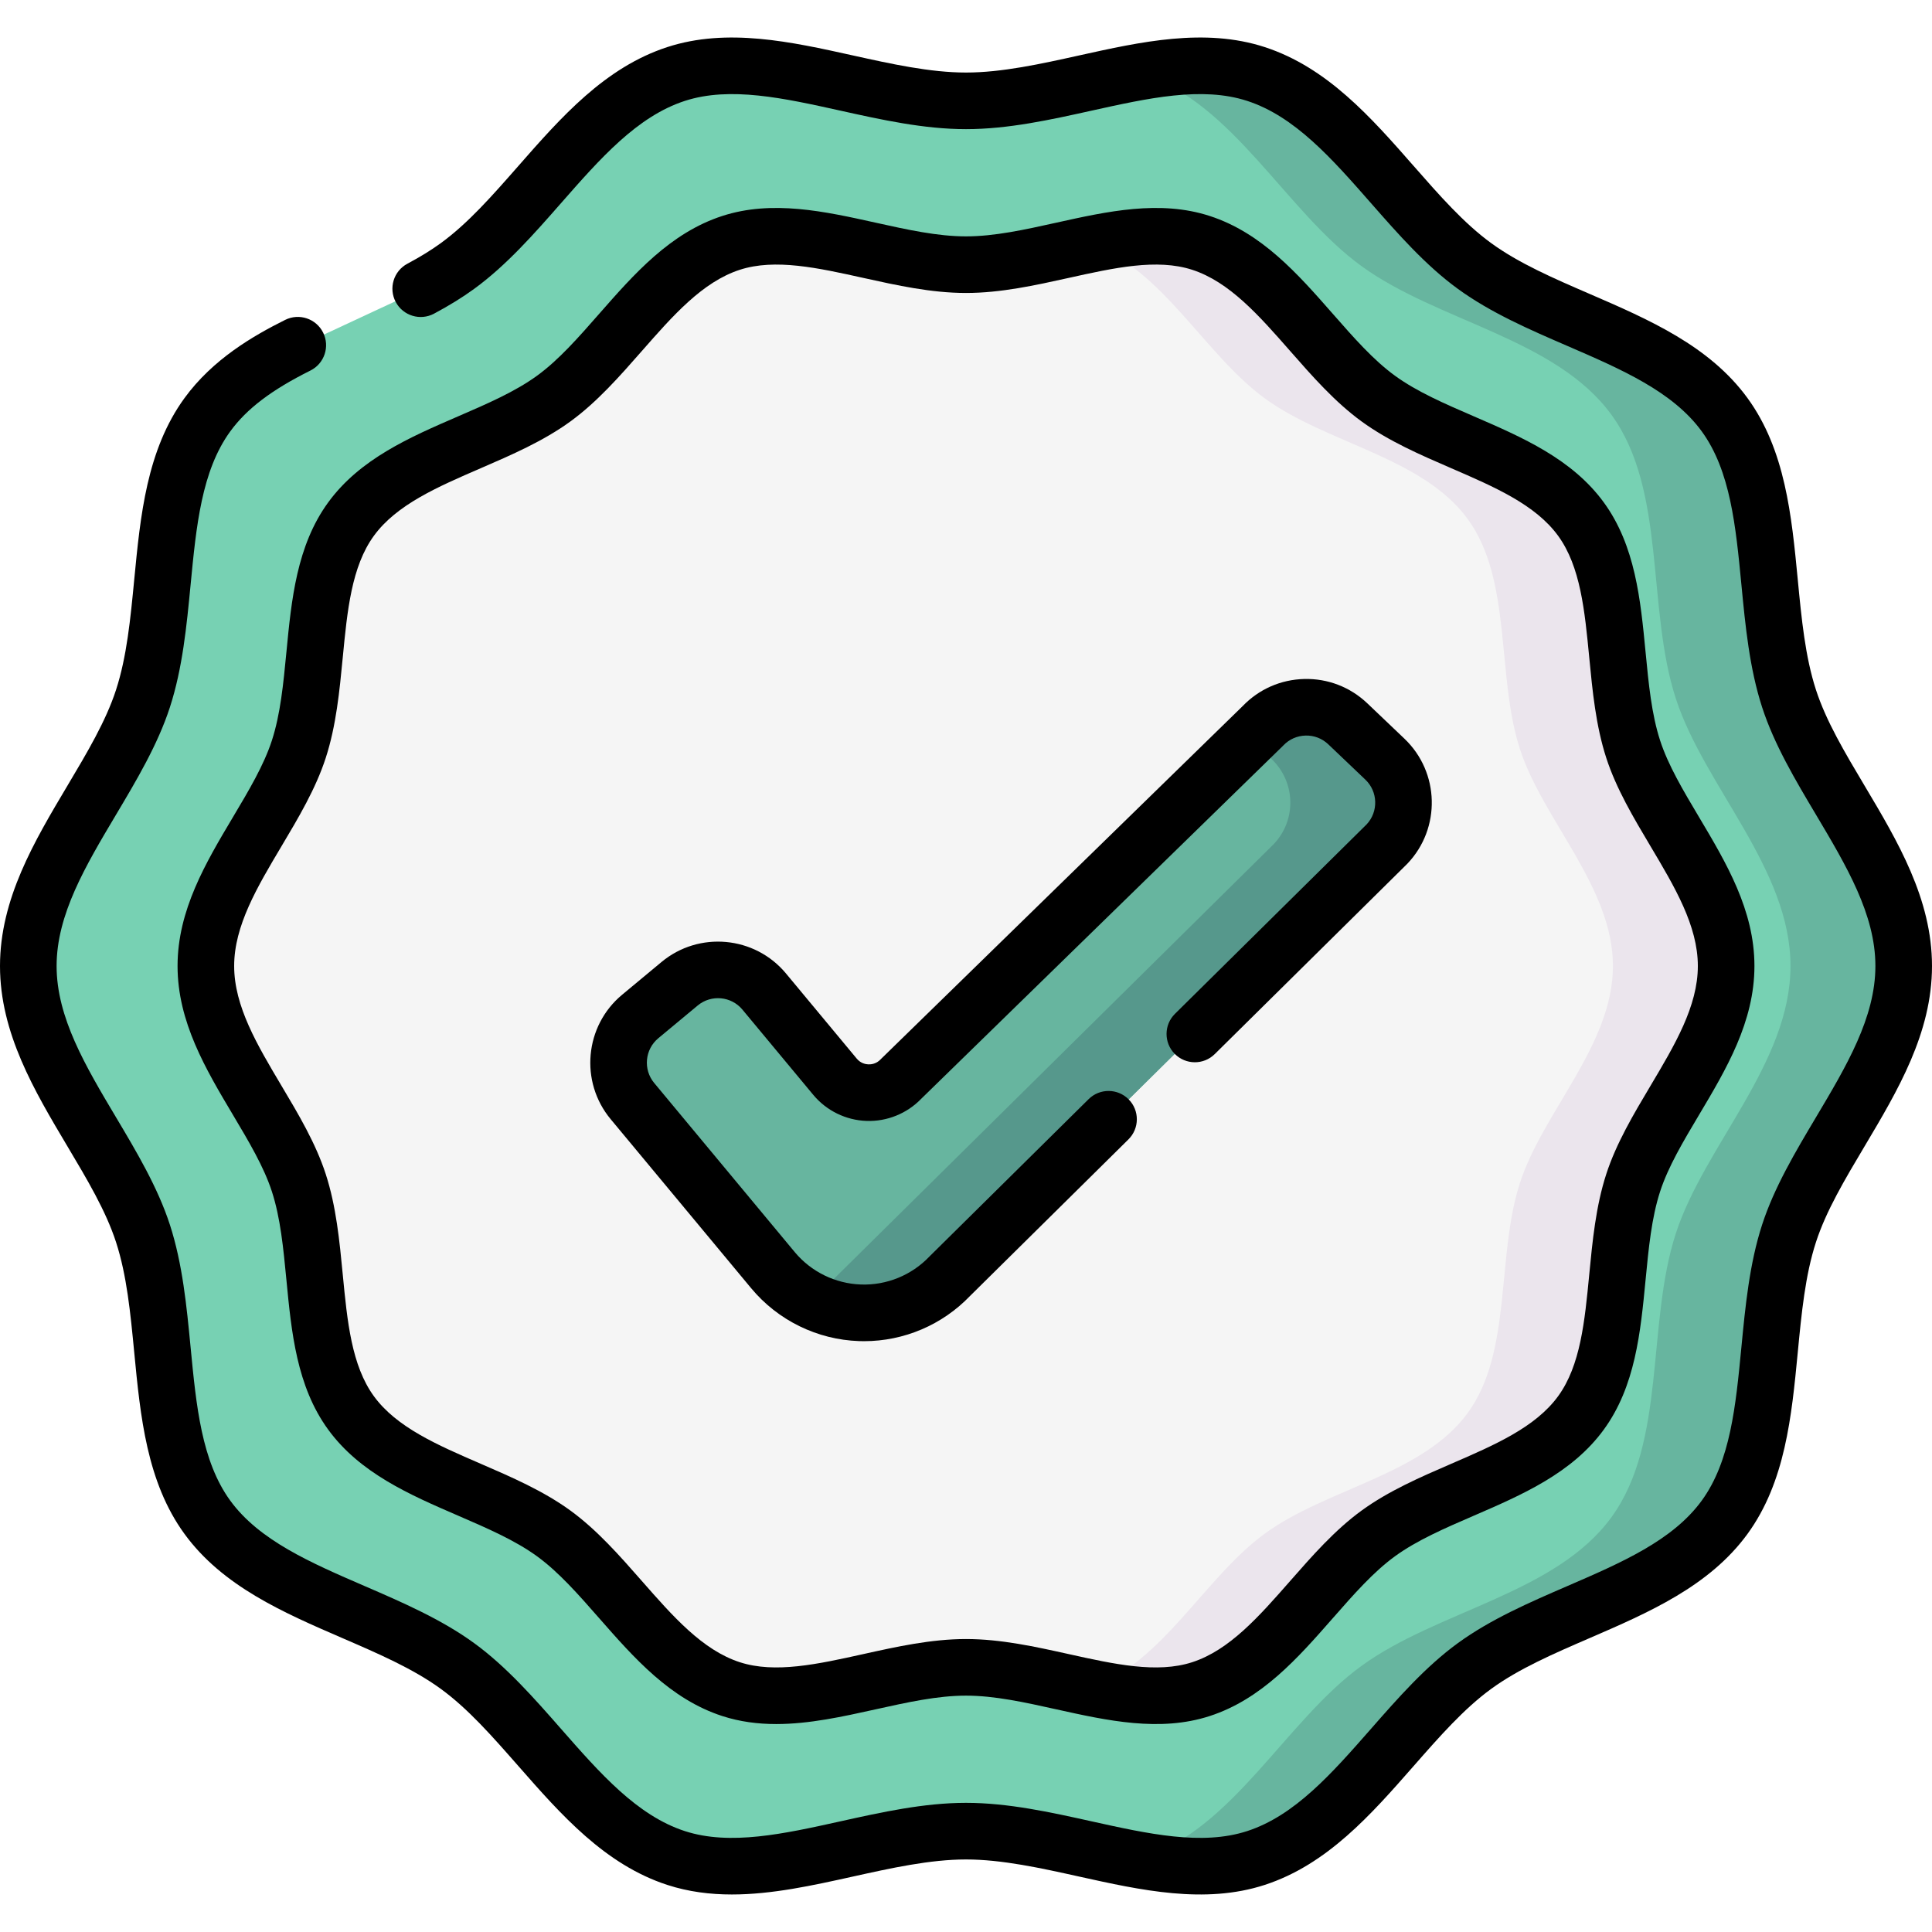
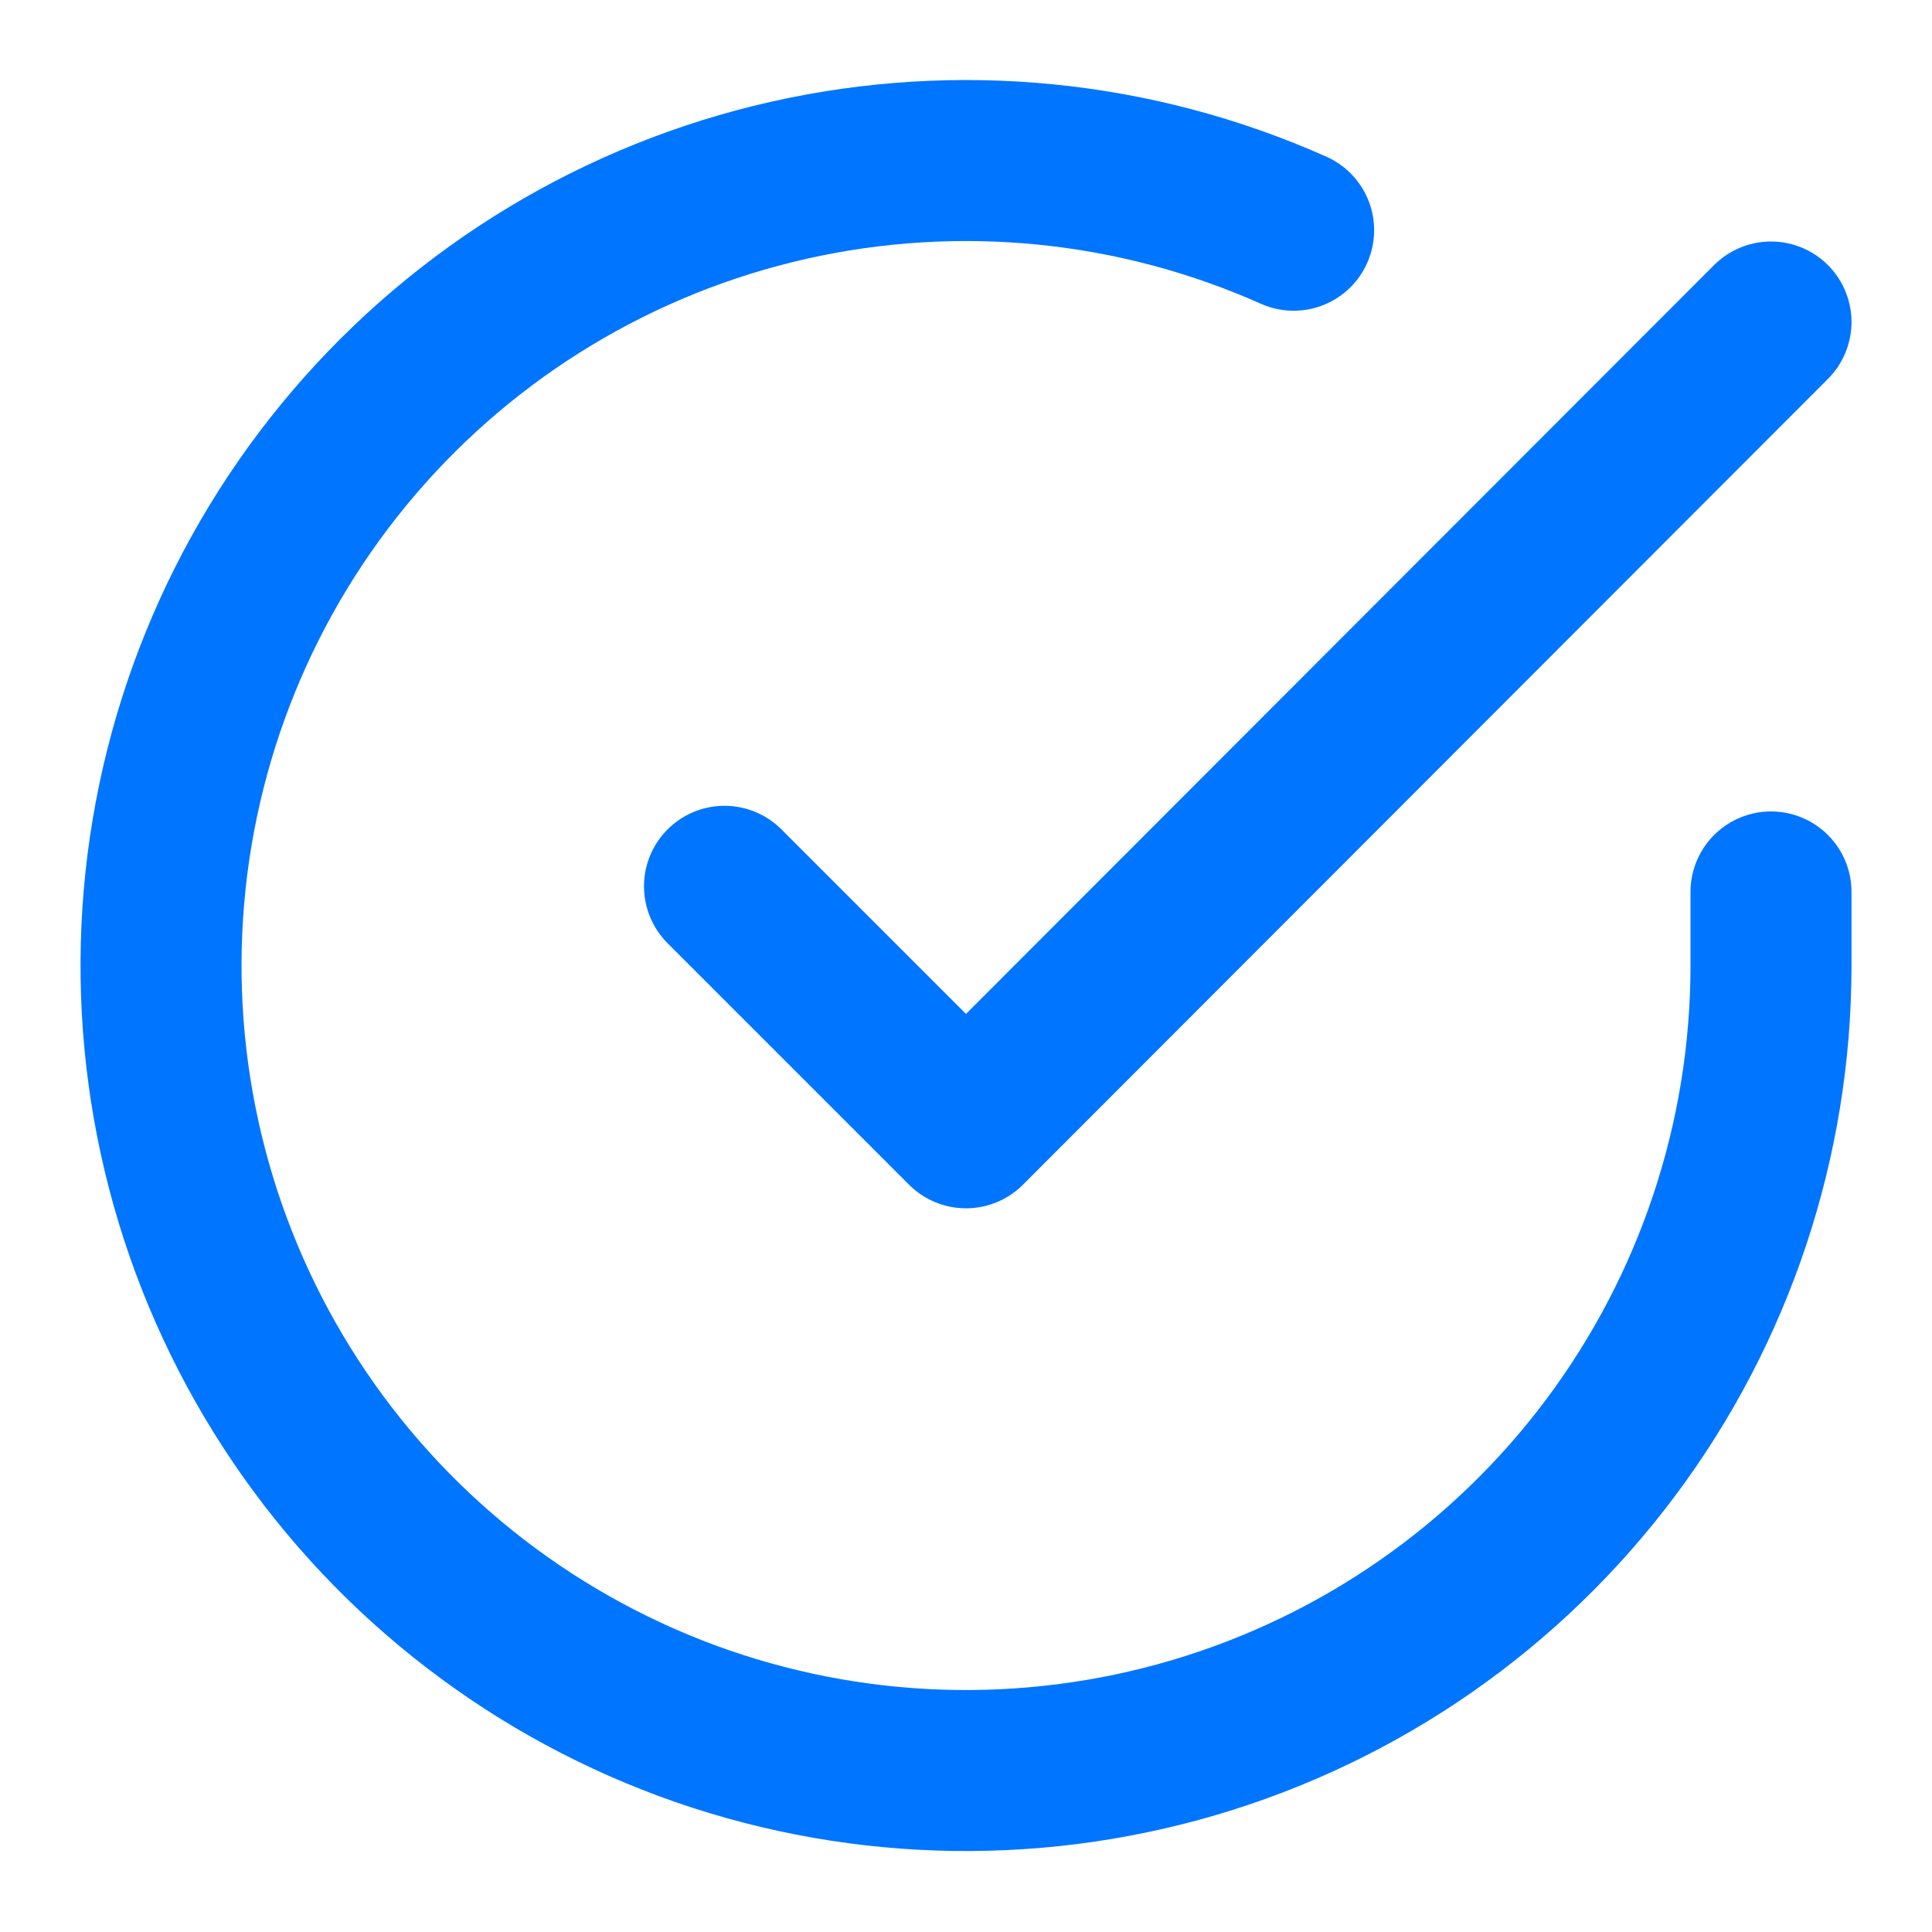
- <svg xmlns="http://www.w3.org/2000/svg" id="Capa_1" enable-background="new 0 0 512 512" height="512" viewBox="0 0 512 512" width="512">
-   <g>
-     <g>
-       <path d="m102.784 80.773c6.597-3.013 12.933-6.264 18.452-10.28 20.06-14.599 33.855-43.067 57.955-50.892 23.253-7.55 51.039 7.126 76.809 7.126s53.556-14.676 76.809-7.126c24.1 7.825 37.895 36.293 57.955 50.892 20.261 14.745 51.543 19.169 66.288 39.43 14.599 20.06 9.235 51.106 17.061 75.206 7.55 23.253 30.387 45.101 30.387 70.871s-22.837 47.618-30.387 70.871c-7.825 24.1-2.461 55.146-17.061 75.206-14.745 20.261-46.028 24.685-66.288 39.43-20.06 14.599-33.855 43.067-57.955 50.892-23.253 7.55-51.039-7.126-76.809-7.126s-53.556 14.676-76.809 7.126c-24.1-7.825-37.895-36.293-57.955-50.892-20.261-14.745-51.543-19.169-66.288-39.43-14.599-20.06-9.235-51.106-17.06-75.206-7.551-23.252-30.388-45.101-30.388-70.871s22.837-47.618 30.387-70.871c7.825-24.1 2.461-55.146 17.061-75.206 4.652-6.392 10.949-11.207 18.028-15.268" fill="#77d1b3" />
-     </g>
-     <g>
-       <path d="m457.446 256c0 20.89-18.513 38.602-24.633 57.452-6.343 19.537-1.995 44.704-13.83 60.966-11.953 16.424-37.312 20.01-53.737 31.964-16.262 11.835-27.444 34.912-46.981 41.256-18.85 6.121-41.375-5.776-62.265-5.776s-43.415 11.897-62.265 5.776c-19.537-6.343-30.719-29.421-46.981-41.256-16.424-11.953-41.783-15.539-53.737-31.964-11.835-16.262-7.487-41.429-13.83-60.965-6.121-18.85-24.633-36.561-24.633-57.452 0-20.89 18.513-38.602 24.633-57.452 6.343-19.537 1.995-44.704 13.83-60.965 11.953-16.424 37.312-20.01 53.737-31.964 16.262-11.835 27.444-34.912 46.981-41.256 18.85-6.121 41.375 5.776 62.265 5.776s43.415-11.897 62.265-5.776c19.537 6.343 30.719 29.421 46.981 41.256 16.424 11.953 41.783 15.539 53.737 31.964 11.835 16.262 7.487 41.429 13.83 60.965 6.12 18.849 24.633 36.561 24.633 57.451z" fill="#f5f5f5" />
-     </g>
-     <g>
-       <path d="m474.113 185.129c-7.825-24.1-2.461-55.146-17.061-75.206-14.745-20.261-46.028-24.685-66.288-39.43-20.06-14.599-33.855-43.067-57.955-50.892-9.845-3.197-20.503-2.405-31.476-.433.493.139.987.274 1.476.433 24.1 7.825 37.895 36.293 57.955 50.892 20.261 14.745 51.543 19.169 66.288 39.43 14.599 20.06 9.235 51.106 17.06 75.206 7.551 23.252 30.388 45.101 30.388 70.871s-22.837 47.618-30.387 70.871c-7.825 24.1-2.461 55.146-17.061 75.206-14.745 20.261-46.028 24.685-66.288 39.43-20.06 14.599-33.855 43.067-57.955 50.892-.489.159-.983.294-1.476.434 10.973 1.971 21.631 2.763 31.476-.434 24.1-7.825 37.895-36.293 57.955-50.892 20.261-14.745 51.543-19.169 66.288-39.43 14.599-20.06 9.236-51.106 17.061-75.206 7.55-23.253 30.387-45.101 30.387-70.871s-22.837-47.619-30.387-70.871z" fill="#67b59f" />
-     </g>
-     <g>
-       <path d="m432.812 198.548c-6.343-19.537-1.995-44.704-13.83-60.965-11.953-16.424-37.312-20.011-53.737-31.963-16.262-11.835-27.444-34.913-46.981-41.256-9.041-2.936-18.928-1.724-29.074.329 18.964 6.762 30.053 29.281 46.055 40.926 16.424 11.953 41.784 15.539 53.737 31.963 11.835 16.262 7.487 41.429 13.83 60.965 6.121 18.85 24.633 36.561 24.633 57.452 0 20.89-18.513 38.602-24.633 57.452-6.343 19.537-1.995 44.704-13.83 60.965-11.953 16.424-37.312 20.011-53.737 31.964-16.001 11.645-27.091 34.164-46.055 40.926 10.146 2.053 20.033 3.265 29.074.33 19.537-6.344 30.719-29.421 46.981-41.256 16.424-11.953 41.783-15.539 53.737-31.964 11.835-16.262 7.487-41.429 13.83-60.965 6.121-18.85 24.633-36.561 24.633-57.452.001-20.89-18.512-38.601-24.633-57.451z" fill="#ebe5ed" />
-     </g>
-     <g>
-       <path d="m204.832 336.595-37.233-44.799c-5.619-6.761-4.694-16.798 2.068-22.417l10.438-8.675c6.761-5.619 16.797-4.693 22.417 2.068l18.758 22.57c4.482 5.393 12.666 5.671 17.503.593l95.896-93.564c6.064-6.366 16.14-6.61 22.505-.546l9.828 9.362c6.365 6.064 6.61 16.14.546 22.505l-115.832 114.491c-12.96 13.604-34.885 12.862-46.894-1.588z" fill="#67b59f" />
-     </g>
-     <g>
-       <path d="m367.012 201.187-9.828-9.362c-6.366-6.064-16.441-5.819-22.505.546l-3.419 3.336 5.752 5.48c6.365 6.064 6.61 16.14.546 22.505l-115.832 114.491c-2.329 2.445-4.95 4.418-7.748 5.94 12.06 6.555 27.634 4.677 37.748-5.94l115.833-114.491c6.063-6.366 5.819-16.442-.547-22.505z" fill="#56988c" />
-     </g>
-     <g>
-       <path d="m494.123 208.203c-5.239-8.799-10.188-17.111-12.876-25.391-2.855-8.794-3.814-18.751-4.828-29.293-1.622-16.845-3.298-34.264-13.302-48.01-10.108-13.889-26.226-20.862-41.813-27.606-9.653-4.176-18.77-8.121-26.127-13.475-7.218-5.253-13.695-12.637-20.553-20.454-11.268-12.844-22.919-26.125-39.499-31.508-15.863-5.151-32.793-1.398-49.166 2.23-10.047 2.227-20.436 4.529-29.959 4.529-9.522 0-19.912-2.303-29.959-4.529-16.373-3.628-33.304-7.381-49.167-2.229-16.579 5.383-28.23 18.664-39.498 31.508-6.857 7.816-13.335 15.2-20.553 20.453-2.54 1.849-5.438 3.635-8.86 5.46-3.655 1.949-5.037 6.492-3.088 10.147s6.492 5.036 10.148 3.087c4.042-2.156 7.519-4.304 10.627-6.567 8.567-6.235 15.906-14.6 23.003-22.689 10.388-11.84 20.199-23.024 32.855-27.134 11.979-3.888 26.216-.733 41.289 2.608 10.835 2.401 22.04 4.884 33.205 4.884s22.369-2.483 33.205-4.885c15.075-3.34 29.314-6.495 41.288-2.608 12.656 4.109 22.468 15.293 32.856 27.134 7.097 8.089 14.435 16.454 23.003 22.689 8.7 6.332 19.018 10.796 28.997 15.113 14.371 6.217 27.944 12.09 35.641 22.666 7.593 10.434 9.004 25.097 10.499 40.621 1.047 10.881 2.13 22.132 5.493 32.488 3.207 9.878 8.824 19.311 14.255 28.433 8.103 13.619 15.761 26.48 15.761 40.125s-7.658 26.507-15.766 40.124c-5.431 9.122-11.047 18.554-14.254 28.431-3.363 10.356-4.445 21.607-5.493 32.489-1.494 15.523-2.905 30.187-10.499 40.621-7.697 10.576-21.27 16.448-35.641 22.665-9.979 4.317-20.297 8.781-28.997 15.113-8.567 6.235-15.906 14.6-23.003 22.689-10.388 11.84-20.199 23.024-32.855 27.133-11.977 3.889-26.214.733-41.289-2.608-10.836-2.401-22.04-4.884-33.204-4.884-11.165 0-22.369 2.483-33.205 4.884-15.074 3.341-29.311 6.496-41.289 2.608-12.656-4.109-22.468-15.293-32.855-27.134-7.097-8.089-14.435-16.454-23.003-22.689-8.7-6.332-19.019-10.796-28.997-15.113-14.37-6.217-27.944-12.09-35.641-22.665-7.593-10.434-9.004-25.097-10.499-40.621-1.047-10.881-2.13-22.132-5.492-32.488-3.207-9.877-8.823-19.31-14.254-28.431-8.106-13.617-15.764-26.479-15.764-40.124s7.658-26.506 15.766-40.123c5.431-9.122 11.047-18.555 14.254-28.432 3.363-10.356 4.445-21.608 5.493-32.489 1.494-15.524 2.905-30.187 10.499-40.621 4.375-6.011 10.929-10.988 21.252-16.137 3.707-1.849 5.213-6.353 3.364-10.059-1.849-3.707-6.353-5.213-10.059-3.364-8.476 4.228-19.169 10.406-26.686 20.735-10.004 13.746-11.68 31.164-13.302 48.01-1.014 10.542-1.973 20.499-4.828 29.294-2.688 8.28-7.637 16.591-12.876 25.39-8.789 14.76-17.877 30.024-17.877 47.796 0 17.773 9.088 33.037 17.877 47.798 5.239 8.799 10.188 17.11 12.876 25.39 2.855 8.794 3.813 18.751 4.828 29.292 1.621 16.846 3.298 34.265 13.302 48.011 10.108 13.889 26.226 20.862 41.813 27.606 9.653 4.176 18.771 8.121 26.127 13.475 7.218 5.253 13.695 12.636 20.553 20.453 11.268 12.844 22.92 26.126 39.499 31.508 5.587 1.814 11.304 2.524 17.084 2.524 10.633 0 21.475-2.403 32.082-4.753 10.047-2.227 20.437-4.529 29.959-4.529 9.523 0 19.912 2.302 29.959 4.529 16.373 3.628 33.303 7.381 49.167 2.229 16.579-5.383 28.23-18.664 39.497-31.508 6.858-7.817 13.336-15.2 20.554-20.454 7.356-5.353 16.474-9.298 26.127-13.475 15.587-6.744 31.705-13.717 41.813-27.606 10.004-13.746 11.68-31.165 13.302-48.01 1.014-10.542 1.973-20.499 4.828-29.293 2.688-8.28 7.637-16.591 12.876-25.39 8.789-14.761 17.877-30.025 17.877-47.797s-9.088-33.036-17.877-47.797z" />
-       <path d="m72.054 196.233c-2.13 6.561-6.103 13.231-10.308 20.294-7.223 12.131-14.692 24.675-14.692 39.473s7.469 27.342 14.692 39.474c4.205 7.063 8.177 13.734 10.308 20.294 2.267 6.982 3.036 14.978 3.851 23.444 1.332 13.845 2.71 28.162 11.048 39.619 8.422 11.573 21.669 17.304 34.479 22.846 7.751 3.354 15.072 6.521 20.908 10.768 5.724 4.166 10.924 10.093 16.429 16.369 9.261 10.557 18.837 21.472 32.649 25.957 4.694 1.524 9.475 2.119 14.29 2.119 8.756 0 17.63-1.967 26.313-3.891 8.441-1.871 16.414-3.638 23.978-3.638s15.537 1.767 23.978 3.638c13.46 2.983 27.375 6.068 40.603 1.772 13.811-4.485 23.387-15.4 32.648-25.957 5.505-6.275 10.706-12.203 16.429-16.369 5.836-4.247 13.157-7.414 20.908-10.768 12.81-5.543 26.057-11.273 34.479-22.846 8.338-11.457 9.715-25.773 11.048-39.618.815-8.466 1.585-16.463 3.852-23.444 2.13-6.561 6.102-13.232 10.308-20.295 7.223-12.131 14.692-24.675 14.692-39.473 0-14.797-7.469-27.342-14.692-39.473-4.205-7.063-8.177-13.734-10.308-20.295-2.267-6.981-3.037-14.978-3.852-23.444-1.332-13.845-2.71-28.161-11.048-39.618-8.422-11.573-21.669-17.304-34.479-22.846-7.751-3.354-15.072-6.521-20.908-10.768-5.724-4.166-10.924-10.093-16.429-16.369-9.261-10.557-18.837-21.472-32.648-25.957-13.229-4.295-27.144-1.211-40.603 1.772-8.441 1.871-16.414 3.638-23.978 3.638s-15.537-1.767-23.978-3.638c-13.459-2.983-27.376-6.067-40.603-1.772-13.812 4.484-23.388 15.4-32.649 25.957-5.505 6.275-10.705 12.203-16.429 16.369-5.836 4.247-13.157 7.415-20.908 10.768-12.81 5.542-26.057 11.273-34.479 22.846-8.338 11.457-9.715 25.773-11.048 39.618-.815 8.465-1.584 16.461-3.851 23.444zm18.782-22.008c1.192-12.386 2.318-24.084 8.245-32.229 6.011-8.259 16.841-12.945 28.308-17.906 8.16-3.53 16.598-7.181 23.778-12.407 7.073-5.147 13.075-11.988 18.879-18.604 8.288-9.448 16.117-18.372 26.005-21.582 9.339-3.031 20.698-.515 32.725 2.15 8.858 1.963 18.018 3.993 27.224 3.993s18.366-2.03 27.224-3.993c12.025-2.666 23.383-5.184 32.725-2.15 9.888 3.21 17.717 12.134 26.005 21.582 5.804 6.616 11.806 13.457 18.879 18.604 7.18 5.226 15.618 8.877 23.778 12.407 11.466 4.961 22.296 9.646 28.308 17.906 5.927 8.145 7.053 19.843 8.245 32.229.856 8.897 1.742 18.097 4.516 26.64 2.649 8.159 7.243 15.874 11.686 23.336 6.47 10.866 12.581 21.129 12.581 31.799s-6.111 20.934-12.581 31.799c-4.443 7.461-9.037 15.177-11.686 23.336-2.774 8.543-3.66 17.743-4.516 26.64-1.192 12.386-2.318 24.085-8.245 32.229-6.011 8.259-16.841 12.945-28.308 17.906-8.16 3.53-16.598 7.181-23.778 12.407-7.073 5.147-13.075 11.989-18.879 18.604-8.288 9.448-16.117 18.371-26.005 21.582-9.34 3.033-20.699.515-32.725-2.15-8.858-1.963-18.018-3.993-27.224-3.993s-18.366 2.03-27.224 3.993c-12.025 2.665-23.385 5.183-32.725 2.15-9.888-3.21-17.717-12.134-26.005-21.582-5.804-6.616-11.806-13.457-18.879-18.604-7.18-5.226-15.618-8.876-23.778-12.407-11.466-4.961-22.296-9.646-28.308-17.906-5.927-8.145-7.053-19.844-8.245-32.229-.856-8.897-1.741-18.096-4.515-26.639-2.649-8.159-7.243-15.874-11.686-23.336-6.47-10.866-12.581-21.129-12.581-31.8 0-10.67 6.111-20.933 12.581-31.799 4.442-7.462 9.037-15.178 11.686-23.336 2.773-8.543 3.659-17.743 4.515-26.64z" />
-     </g>
-     <g>
-       <path d="m228.983 355.427c-.438 0-.875-.007-1.314-.022-11.088-.376-21.514-5.484-28.605-14.016l-37.233-44.799c-8.253-9.931-6.889-24.725 3.042-32.979l10.438-8.675c9.932-8.253 24.724-6.889 32.979 3.042l18.758 22.57c1.054 1.268 2.398 1.497 3.105 1.521.7.024 2.062-.113 3.2-1.308.063-.066.127-.131.193-.195l95.806-93.476c4.304-4.463 10.082-7.001 16.285-7.152 6.244-.156 12.192 2.141 16.721 6.455l9.827 9.362c9.35 8.906 9.71 23.758.804 33.108-.052.055-.105.108-.158.161l-50.911 50.321c-2.947 2.913-7.696 2.884-10.606-.062-2.912-2.946-2.884-7.695.061-10.606l50.818-50.23c3.135-3.365 2.984-8.653-.354-11.833l-9.828-9.362c-1.628-1.551-3.764-2.381-6.011-2.321-2.248.055-4.34.981-5.891 2.609-.064.066-.128.131-.193.195l-95.81 93.479c-3.773 3.899-9.055 6.031-14.462 5.842-5.479-.185-10.63-2.709-14.133-6.925l-18.758-22.57c-2.967-3.57-8.286-4.06-11.855-1.094l-10.439 8.675c-3.57 2.967-4.06 8.285-1.094 11.855l37.233 44.799c4.357 5.243 10.764 8.382 17.577 8.612 6.807.236 13.417-2.467 18.119-7.403.052-.055.105-.108.158-.161l42.049-41.562c2.947-2.913 7.696-2.884 10.607.062 2.912 2.946 2.884 7.695-.061 10.606l-41.973 41.487c-7.343 7.666-17.512 11.99-28.091 11.99z" />
-     </g>
-   </g>
+ <svg xmlns="http://www.w3.org/2000/svg" width="24" height="24" viewBox="0 0 24 24" fill="none">
+   <path d="M22 11.08V12C21.999 14.156 21.3 16.255 20.009 17.982C18.718 19.709 16.903 20.973 14.835 21.584C12.767 22.195 10.557 22.122 8.534 21.375C6.512 20.627 4.785 19.246 3.611 17.437C2.437 15.628 1.88 13.488 2.022 11.336C2.164 9.185 2.997 7.136 4.398 5.497C5.799 3.858 7.693 2.715 9.796 2.24C11.9 1.765 14.1 1.982 16.07 2.86" stroke="#0075FF" stroke-width="2" stroke-linecap="round" stroke-linejoin="round" />
+   <path d="M22 4L12 14.01L9 11.01" stroke="#0075FF" stroke-width="2" stroke-linecap="round" stroke-linejoin="round" />
</svg>
